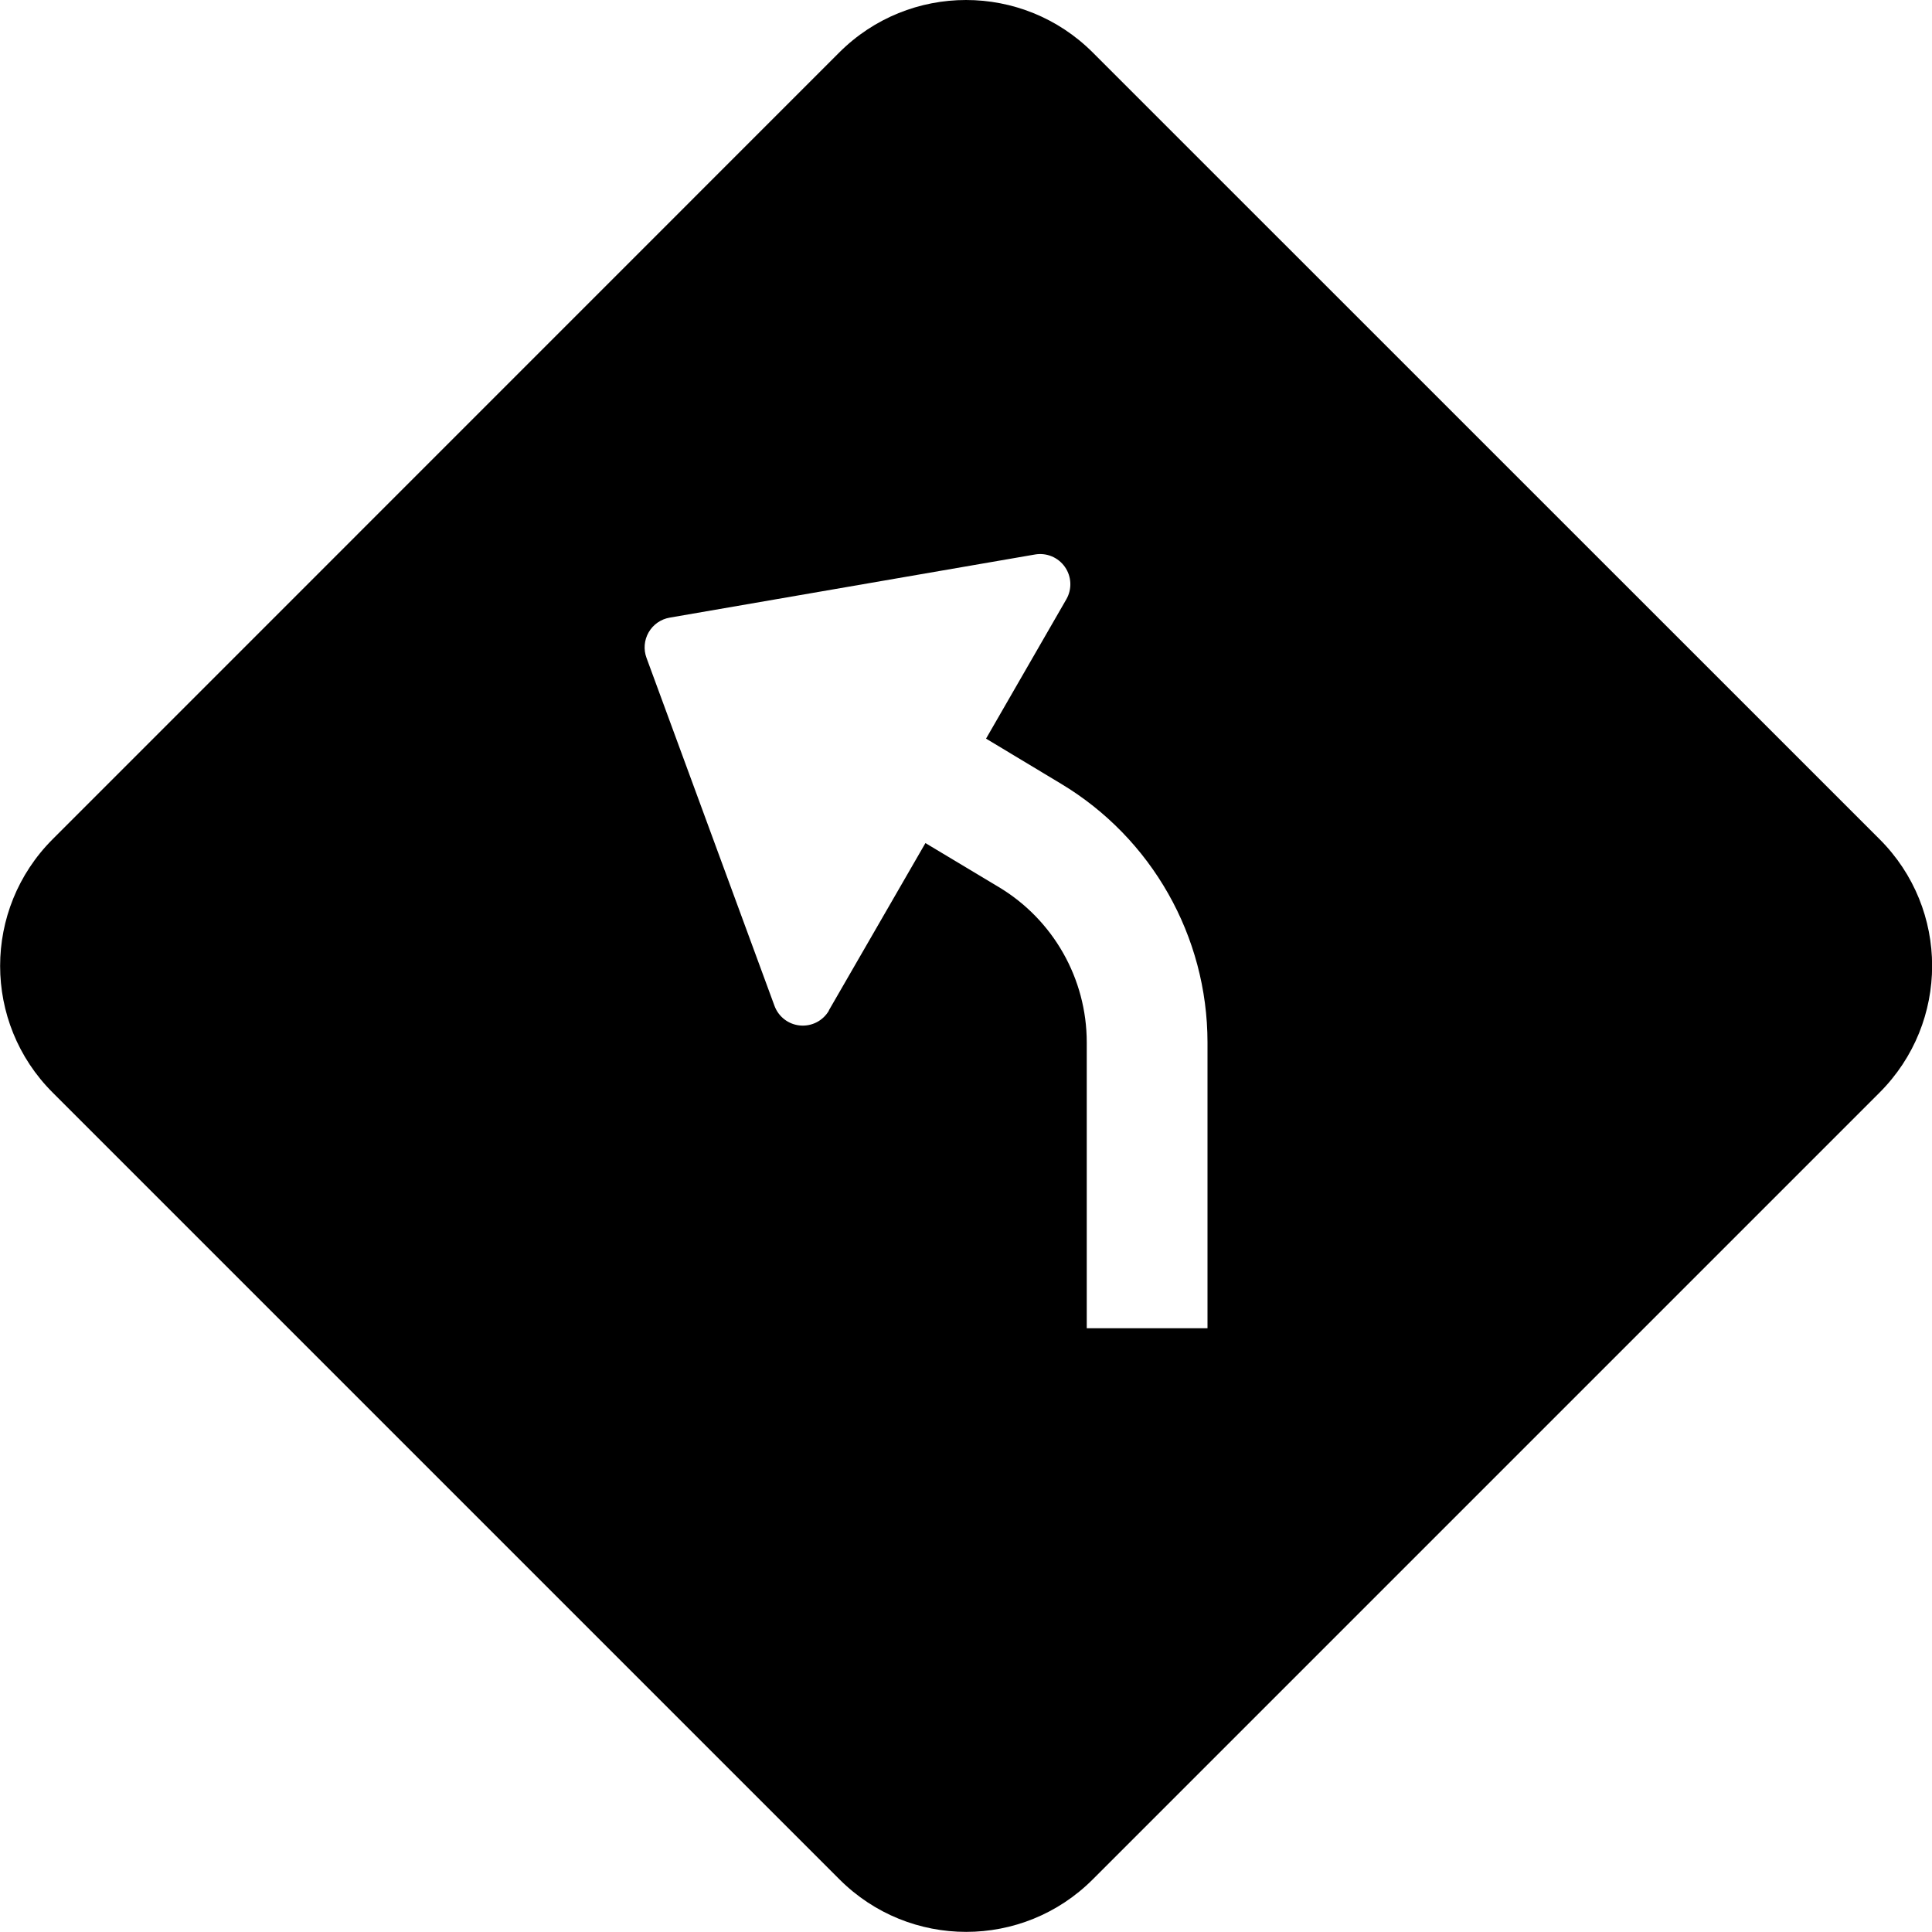
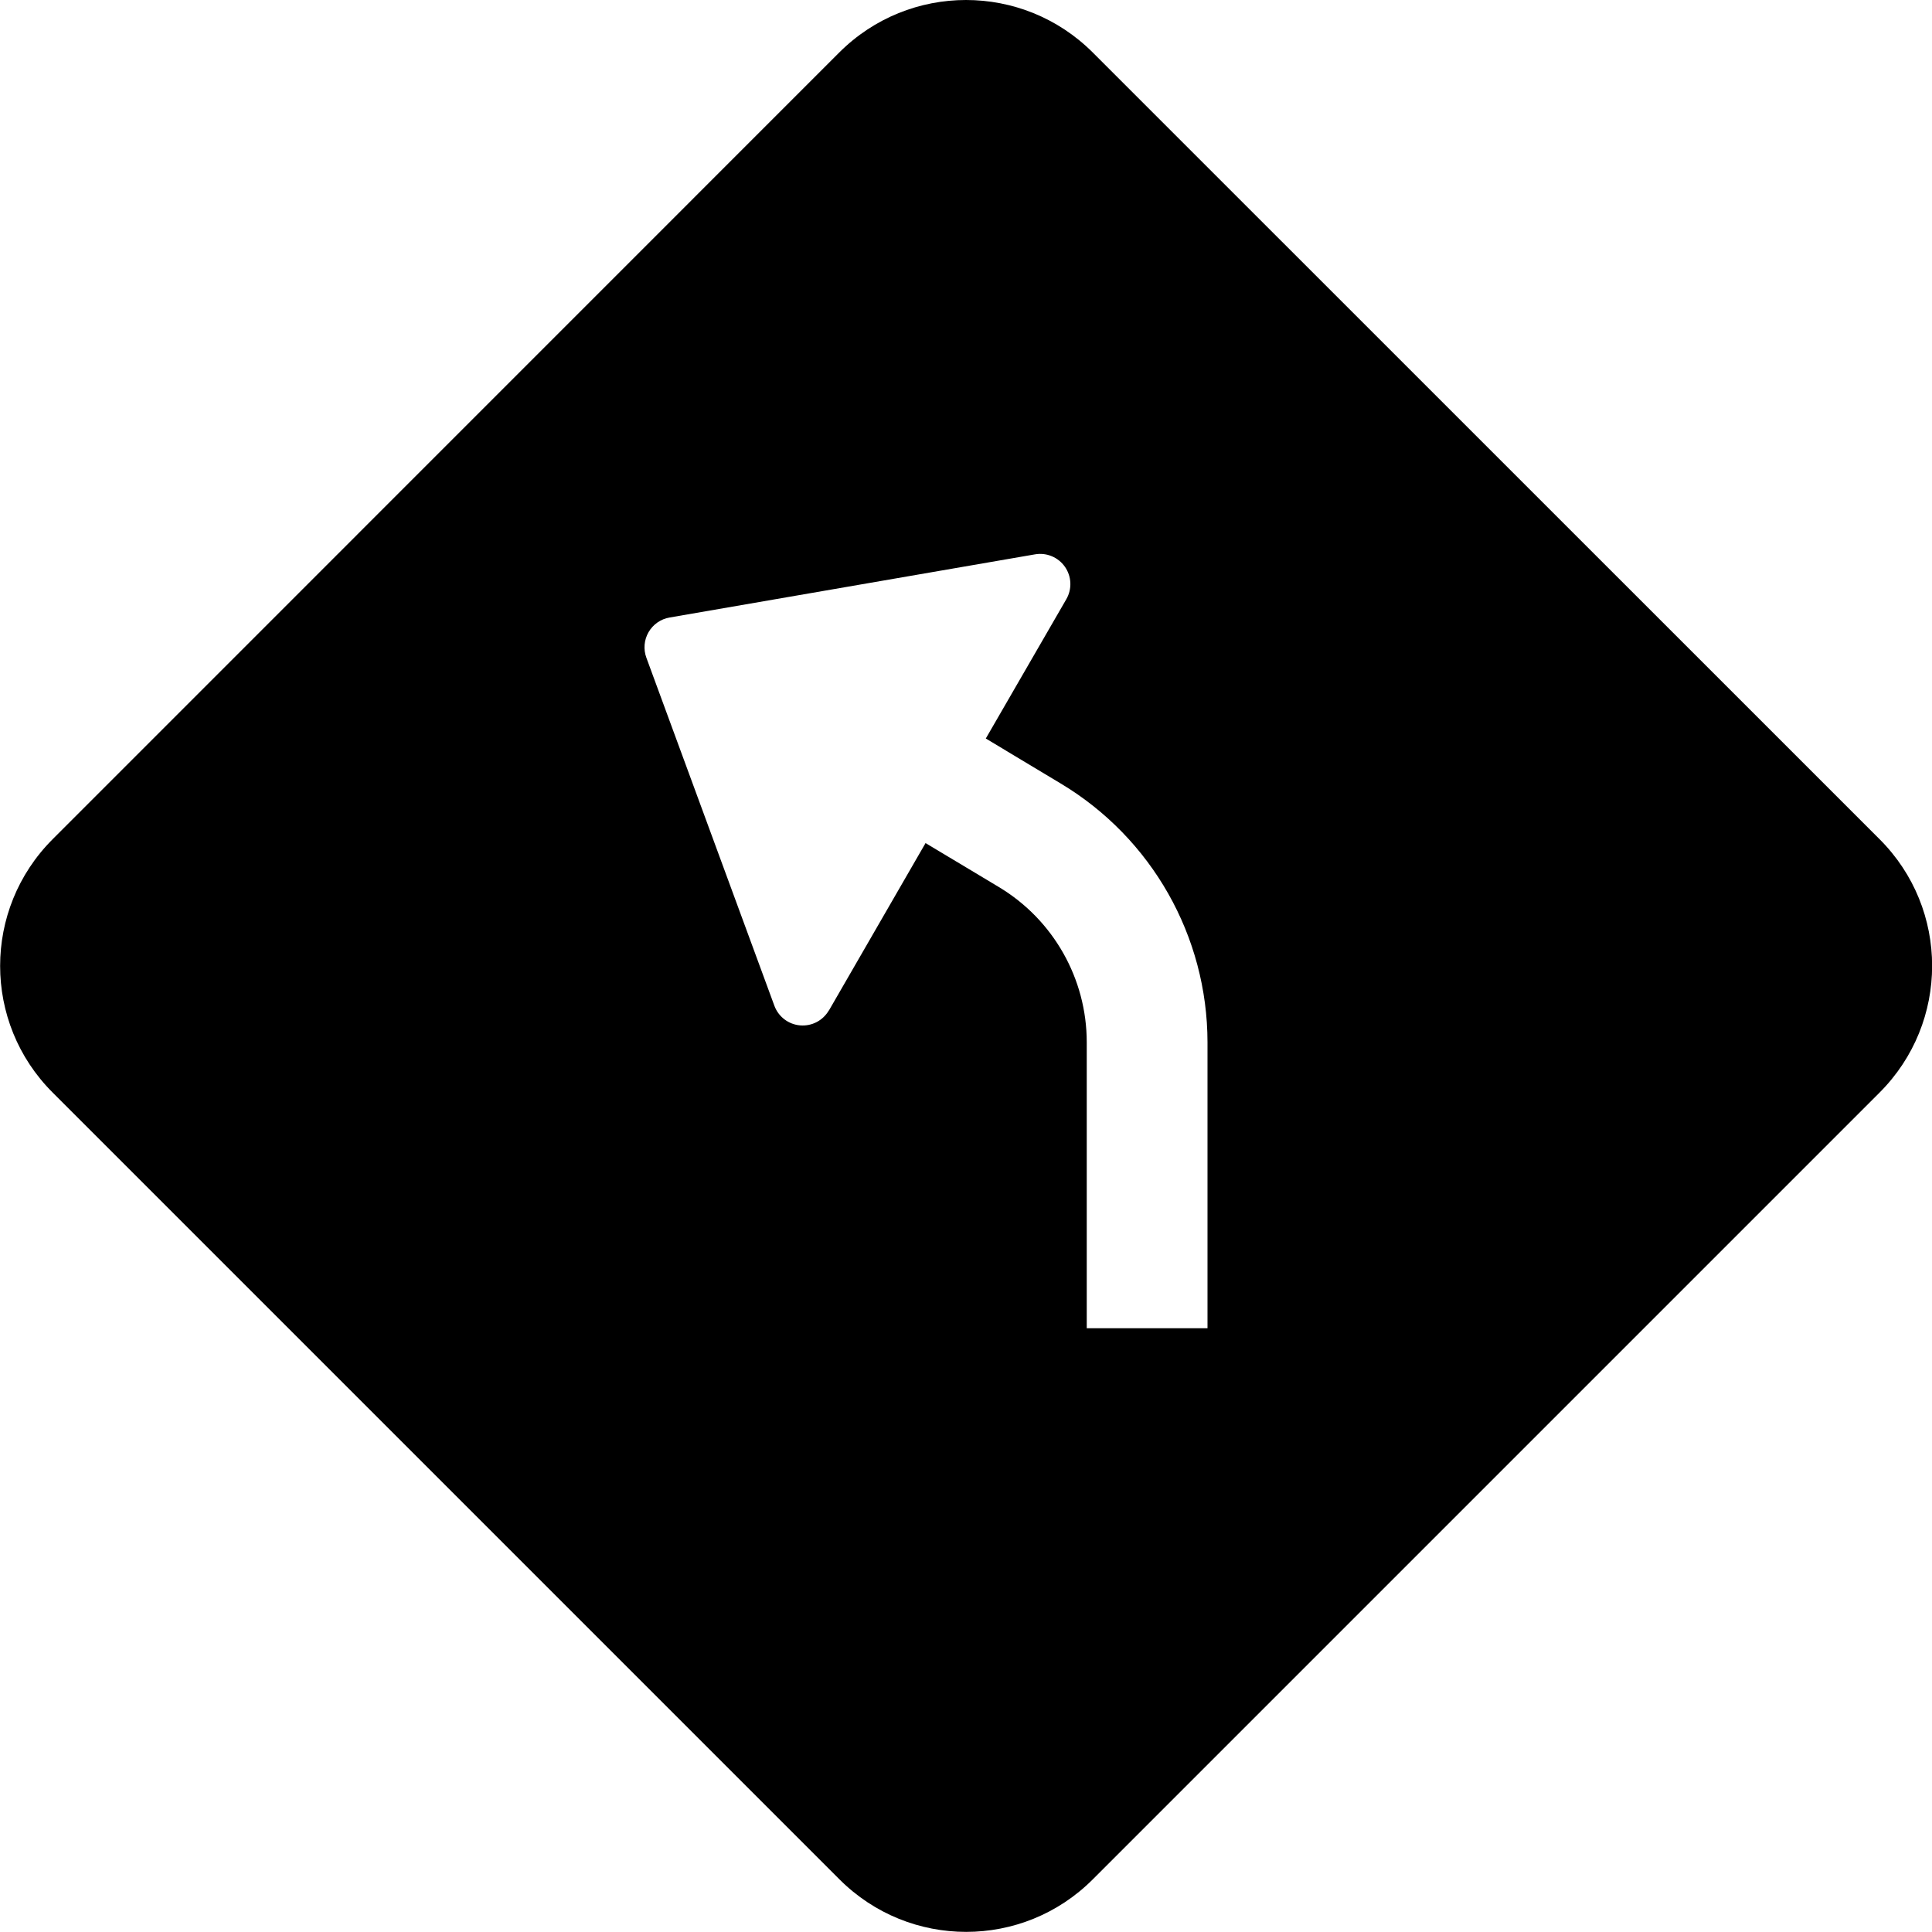
<svg xmlns="http://www.w3.org/2000/svg" width="16" height="16" fill="currentColor" class="bi bi-sign-turn-slight-left-fill" viewBox="0 0 16 16">
-   <path fill-rule="evenodd" d="M9.05.435c-.58-.58-1.52-.58-2.1 0L.436 6.95c-.58.58-.58 1.519 0 2.098l6.516 6.516c.58.58 1.519.58 2.098 0l6.516-6.516c.58-.58.58-1.519 0-2.098L9.05.435ZM6.864 8.368l.8-1.386.607.364A1.5 1.5 0 0 1 9 8.632V11h1V8.632A2.5 2.5 0 0 0 8.786 6.49l-.62-.373.665-1.154a.25.25 0 0 0-.259-.371l-3.026.523a.25.25 0 0 0-.192.333l1.06 2.882a.25.25 0 0 0 .451.039Z" />
+   <path d="M9.05.435c-.58-.58-1.52-.58-2.1 0L.436 6.95c-.58.58-.58 1.519 0 2.098l6.516 6.516c.58.58 1.519.58 2.098 0l6.516-6.516c.58-.58.58-1.519 0-2.098L9.05.435ZM6.864 8.368a.25.25 0 0 1-.451-.039l-1.06-2.882a.25.25 0 0 1 .192-.333l3.026-.523a.25.25 0 0 1 .26.371l-.667 1.154.621.373A2.5 2.5 0 0 1 10 8.632V11H9V8.632a1.5 1.5 0 0 0-.728-1.286l-.607-.364-.8 1.386Z" />
</svg>
